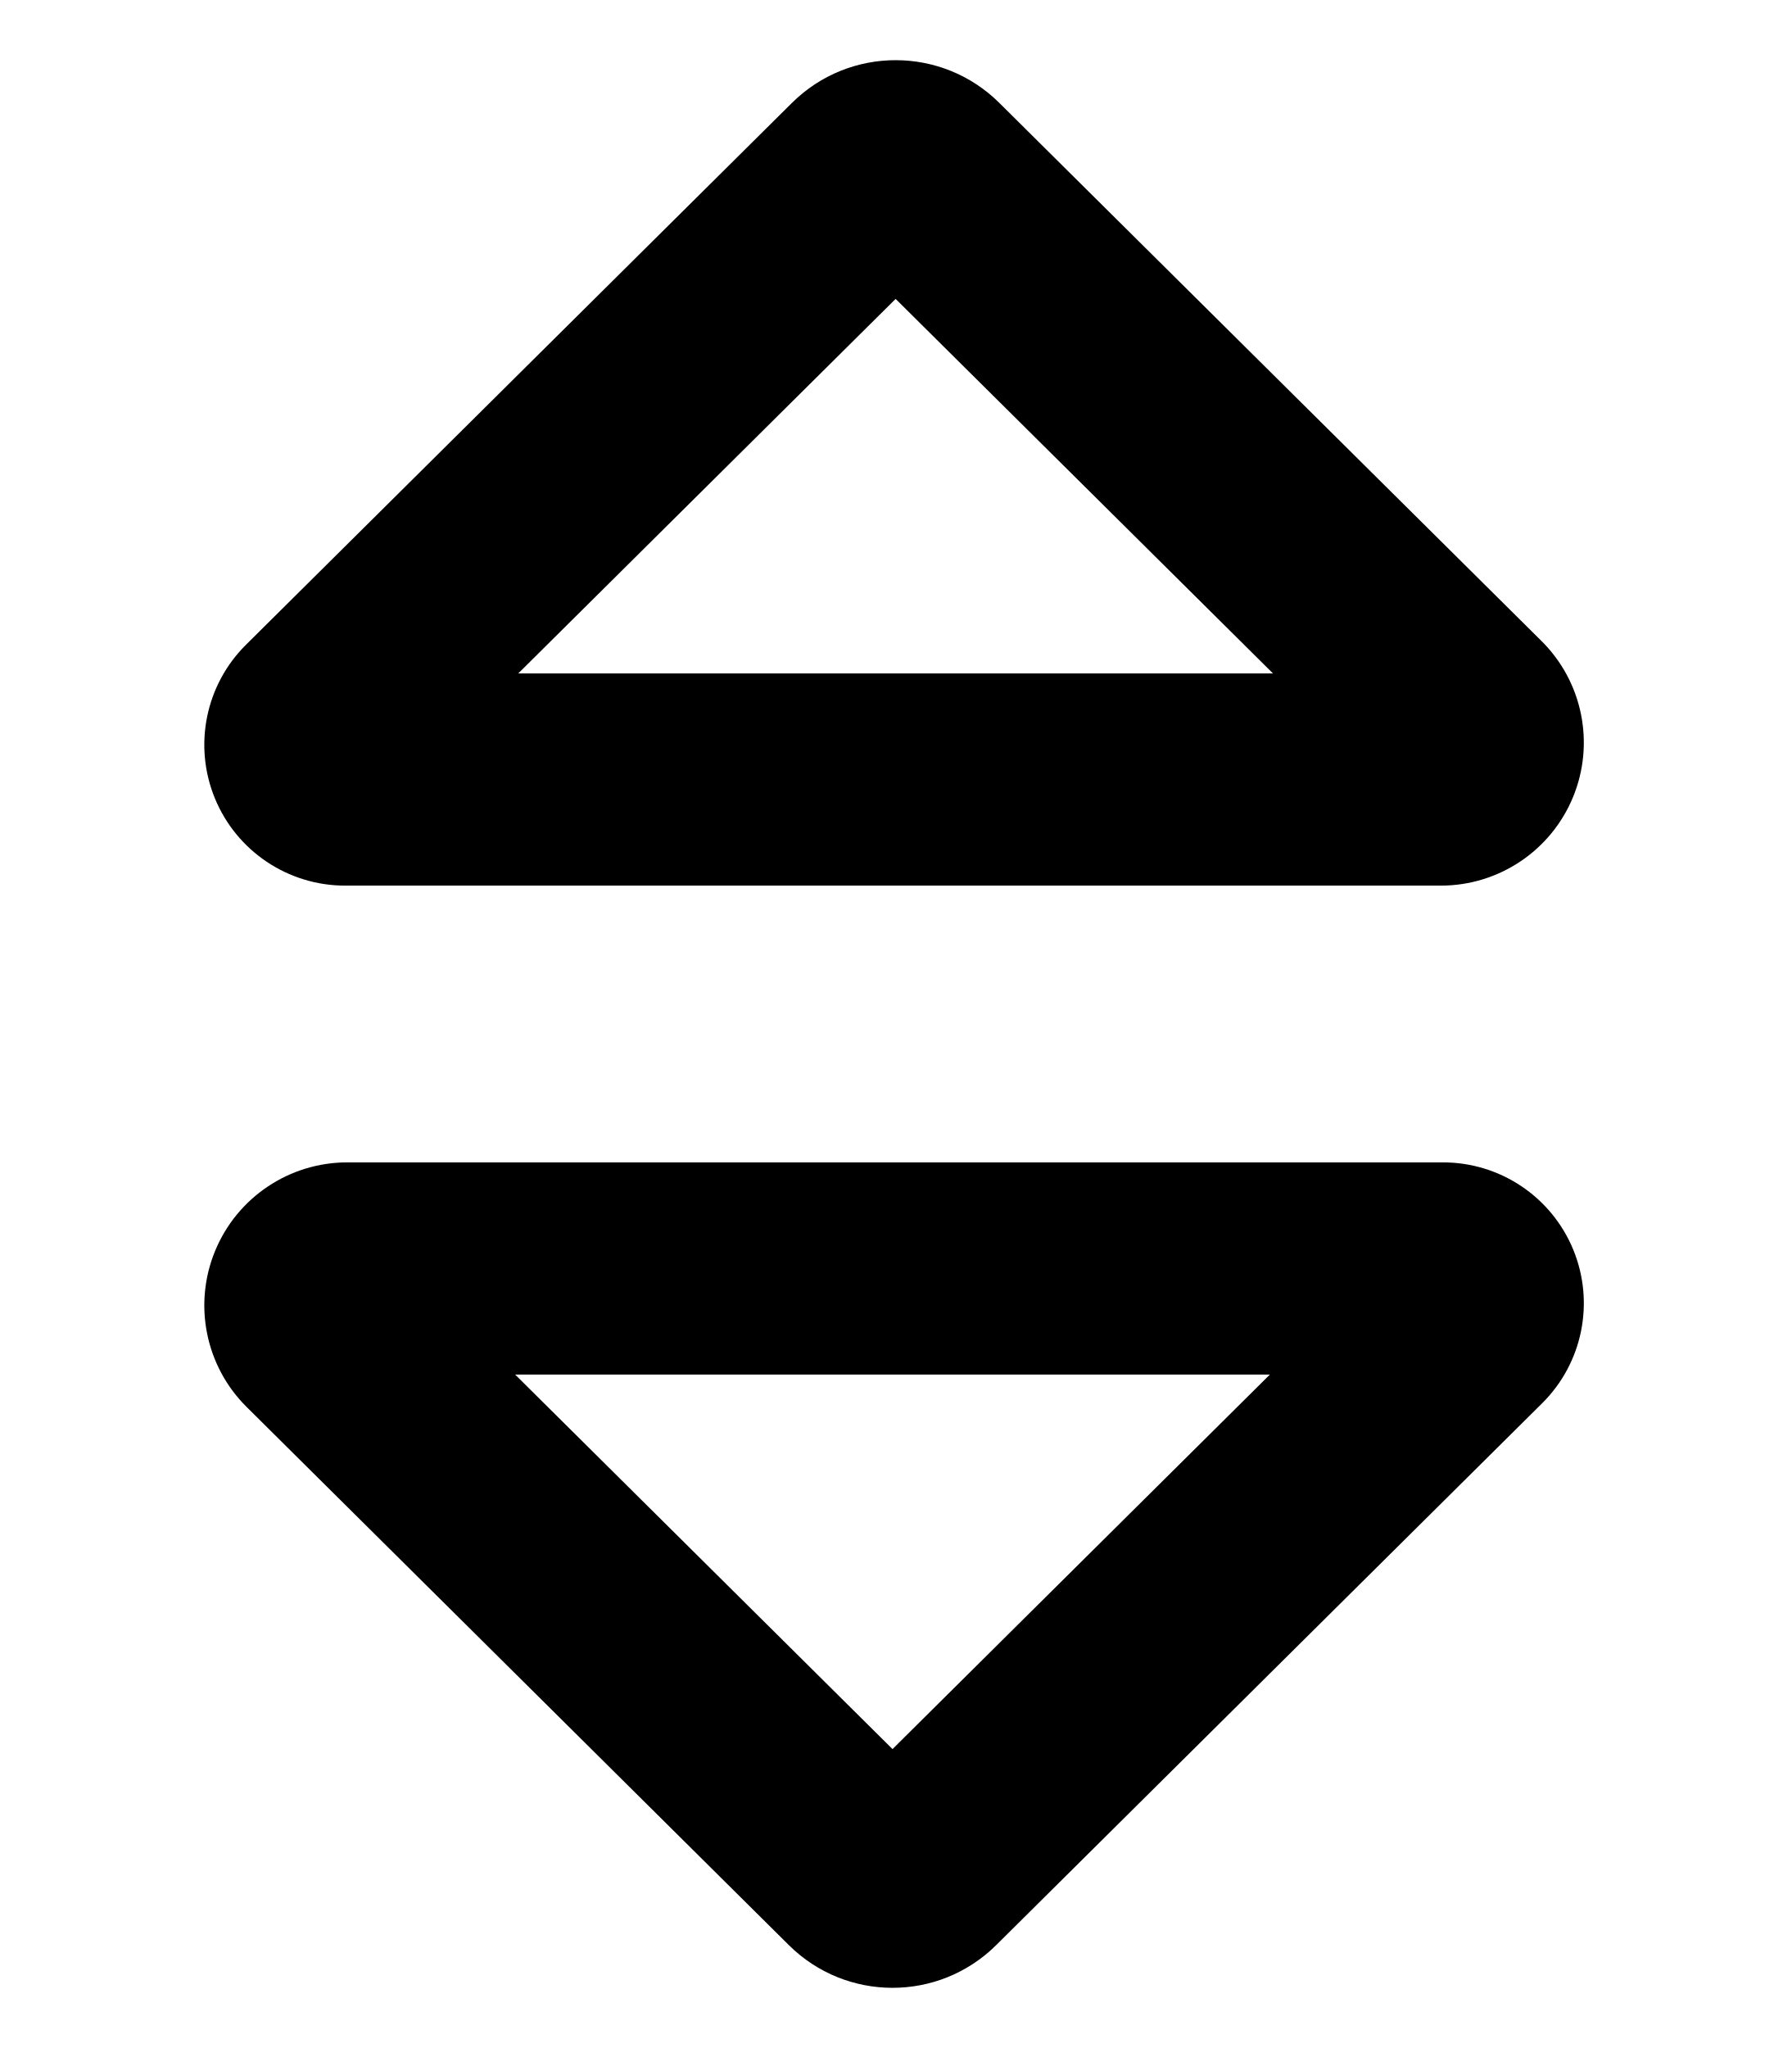
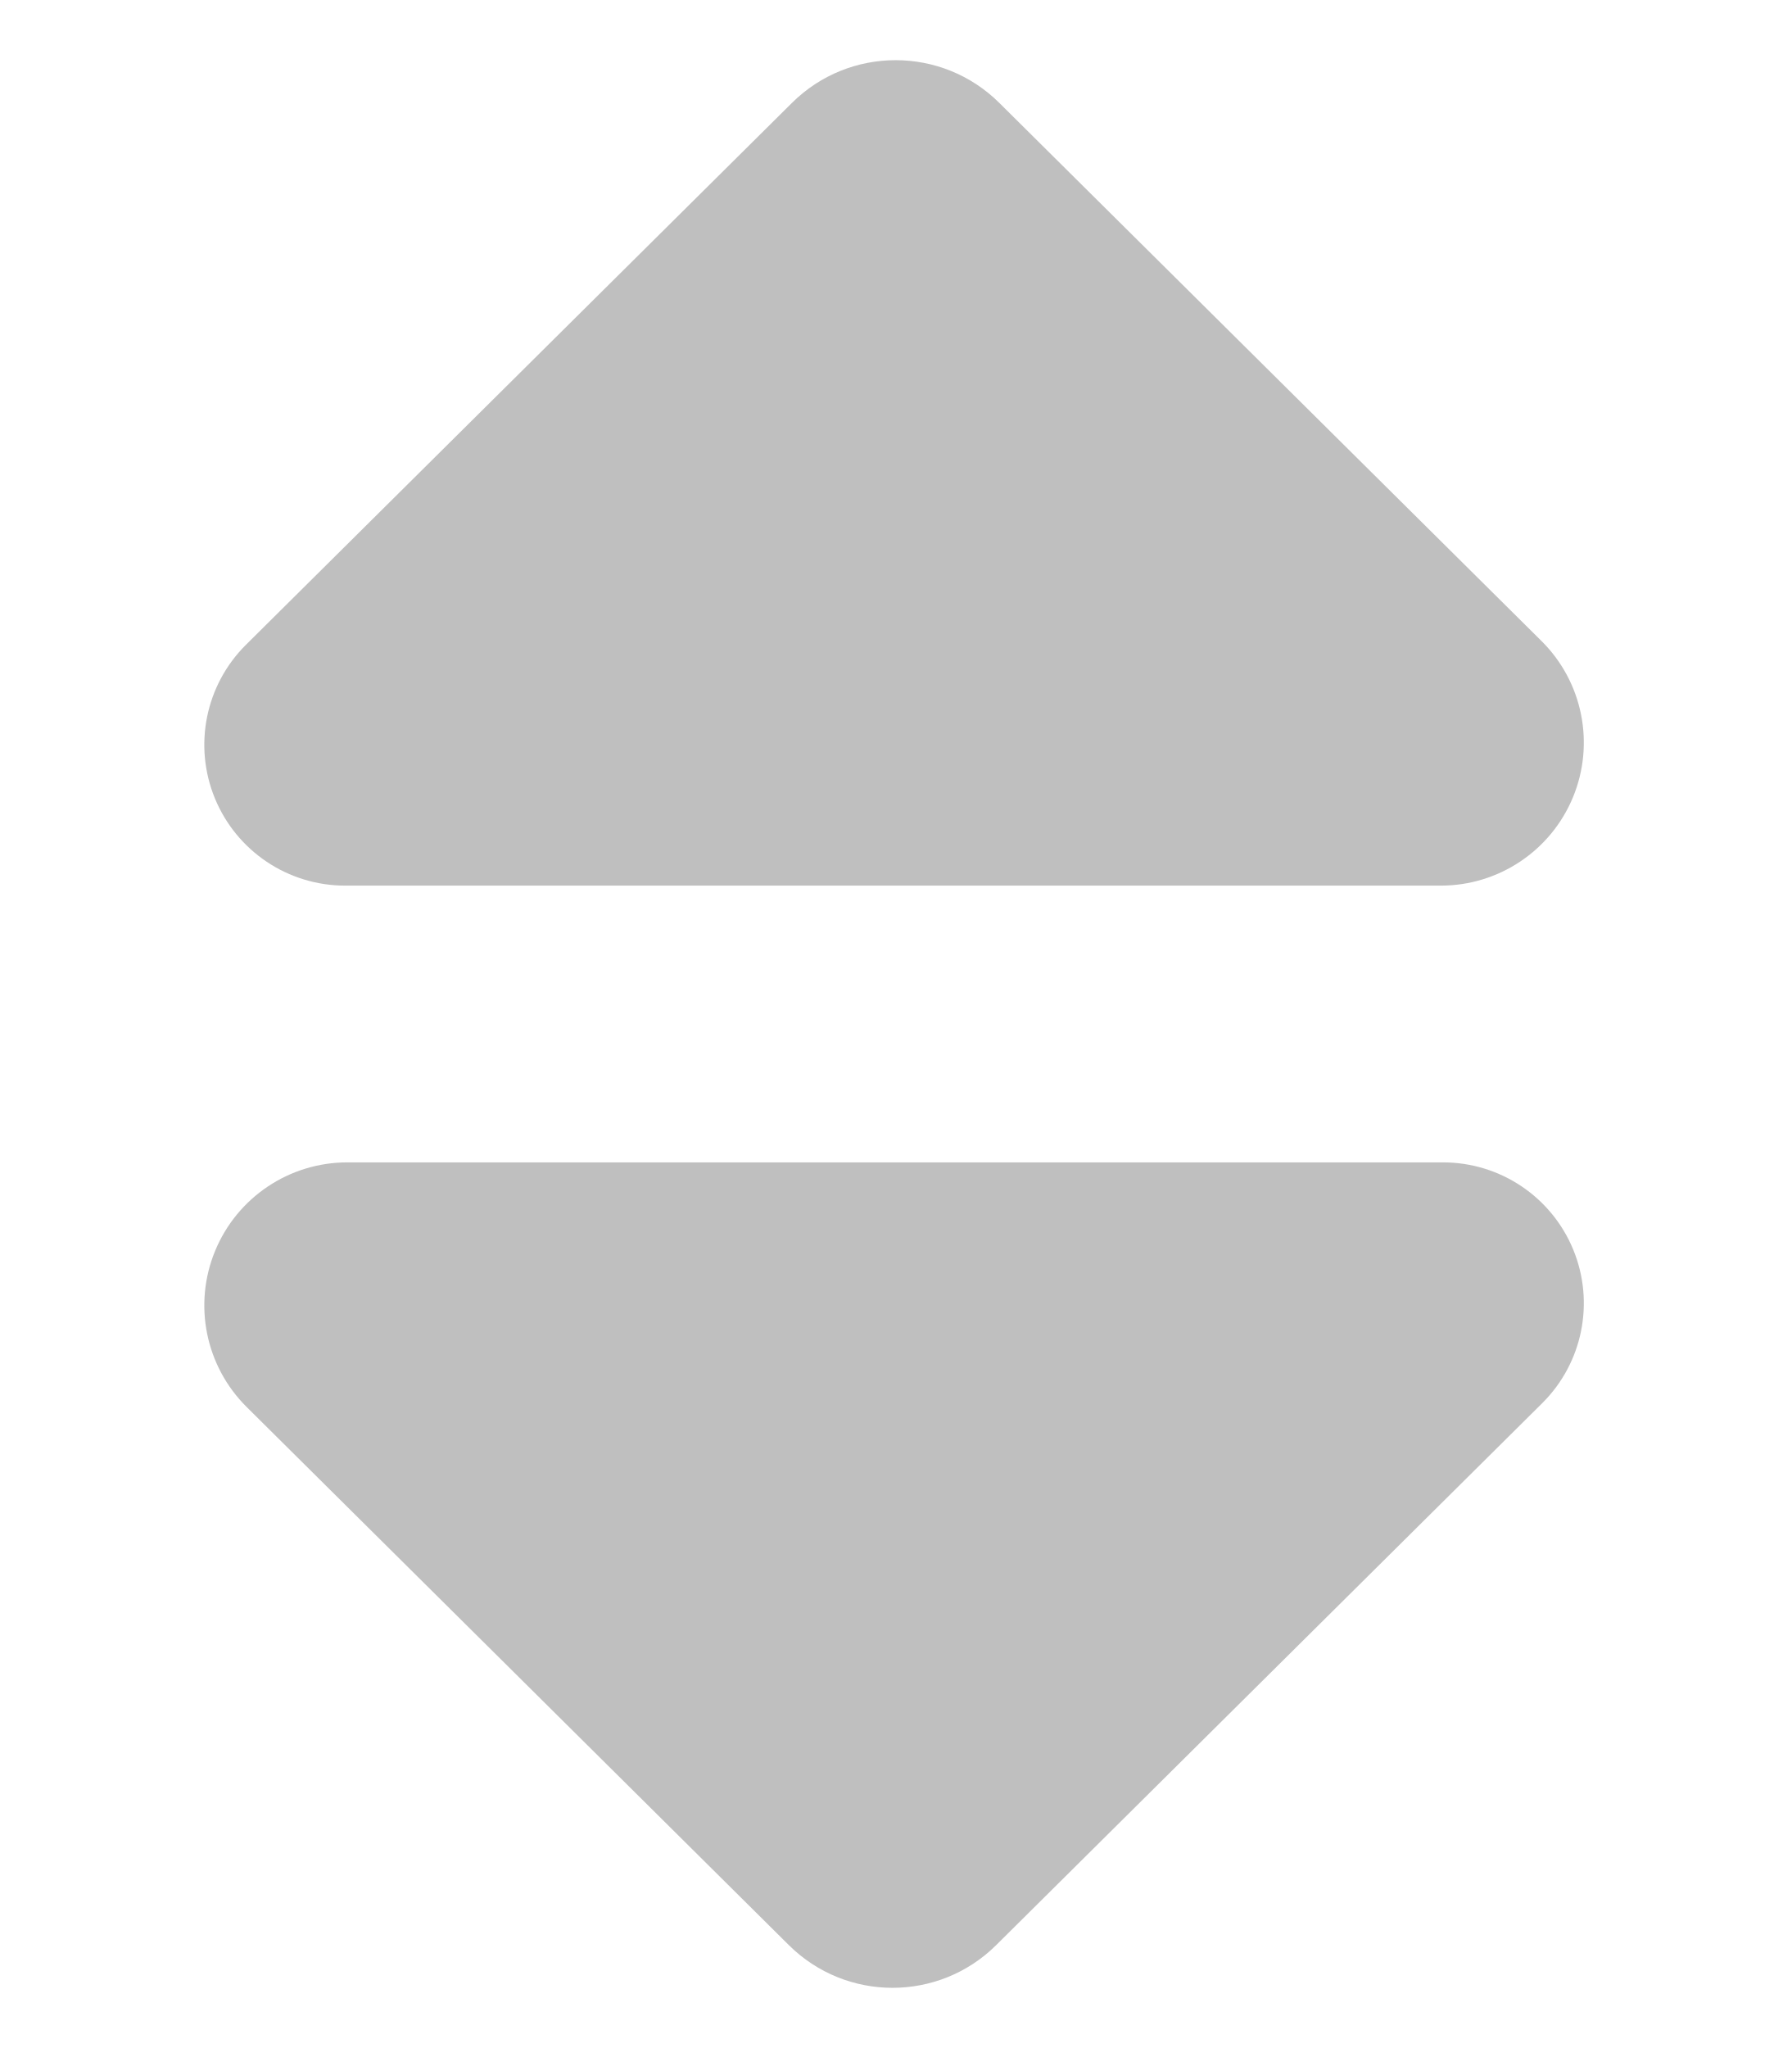
<svg xmlns="http://www.w3.org/2000/svg" width="100%" height="100%" viewBox="0 0 259 296" version="1.1" xml:space="preserve" style="fill-rule:evenodd;clip-rule:evenodd;stroke-linejoin:round;stroke-miterlimit:2;">
-   <g id="unfilled-sort-icon" transform="matrix(0.6875,0,0,0.8,0,1.42109e-14)">
+   <g id="Artboard1" transform="matrix(0.6875,0,0,0.8,0,1.42109e-14)">
    <rect x="0" y="0" width="376" height="370" style="fill:none;" />
    <g transform="matrix(1.45455,0,0,1.25,-85.1271,-53.75)">
      <g transform="matrix(1.21698,0,0,1,-65.1321,0)">
-         <path d="M195.685,57.871C202.502,49.639 213.498,49.639 220.315,57.871C235.98,76.788 263.542,110.07 284.729,135.654C289.614,141.553 291.092,150.457 288.47,158.202C285.849,165.946 279.647,171 272.764,171C235.183,171 179.99,171 142.606,171C135.829,171 129.721,166.023 127.14,158.397C124.559,150.771 126.014,142.002 130.825,136.193C152.069,110.539 179.909,76.921 195.685,57.871ZM163.172,140.333L252.828,140.333L208,86.201L163.172,140.333Z" />
+         <path d="M195.685,57.871C202.502,49.639 213.498,49.639 220.315,57.871C235.98,76.788 263.542,110.07 284.729,135.654C289.614,141.553 291.092,150.457 288.47,158.202C285.849,165.946 279.647,171 272.764,171C235.183,171 179.99,171 142.606,171C135.829,171 129.721,166.023 127.14,158.397C124.559,150.771 126.014,142.002 130.825,136.193C152.069,110.539 179.909,76.921 195.685,57.871Z" style="fill-opacity:0.25;" />
      </g>
      <g transform="matrix(-1.21698,1.49037e-16,-1.22465e-16,-1,440.682,382)">
-         <path d="M195.685,57.871C202.502,49.639 213.498,49.639 220.315,57.871C235.98,76.788 263.542,110.07 284.729,135.654C289.614,141.553 291.092,150.457 288.47,158.202C285.849,165.946 279.647,171 272.764,171C235.183,171 179.99,171 142.606,171C135.829,171 129.721,166.023 127.14,158.397C124.559,150.771 126.014,142.002 130.825,136.193C152.069,110.539 179.909,76.921 195.685,57.871ZM208,86.201L163.172,140.333L252.828,140.333L208,86.201Z" />
+         <path d="M195.685,57.871C202.502,49.639 213.498,49.639 220.315,57.871C235.98,76.788 263.542,110.07 284.729,135.654C289.614,141.553 291.092,150.457 288.47,158.202C285.849,165.946 279.647,171 272.764,171C235.183,171 179.99,171 142.606,171C135.829,171 129.721,166.023 127.14,158.397C124.559,150.771 126.014,142.002 130.825,136.193C152.069,110.539 179.909,76.921 195.685,57.871Z" style="fill-opacity:0.25;" />
      </g>
    </g>
  </g>
</svg>
